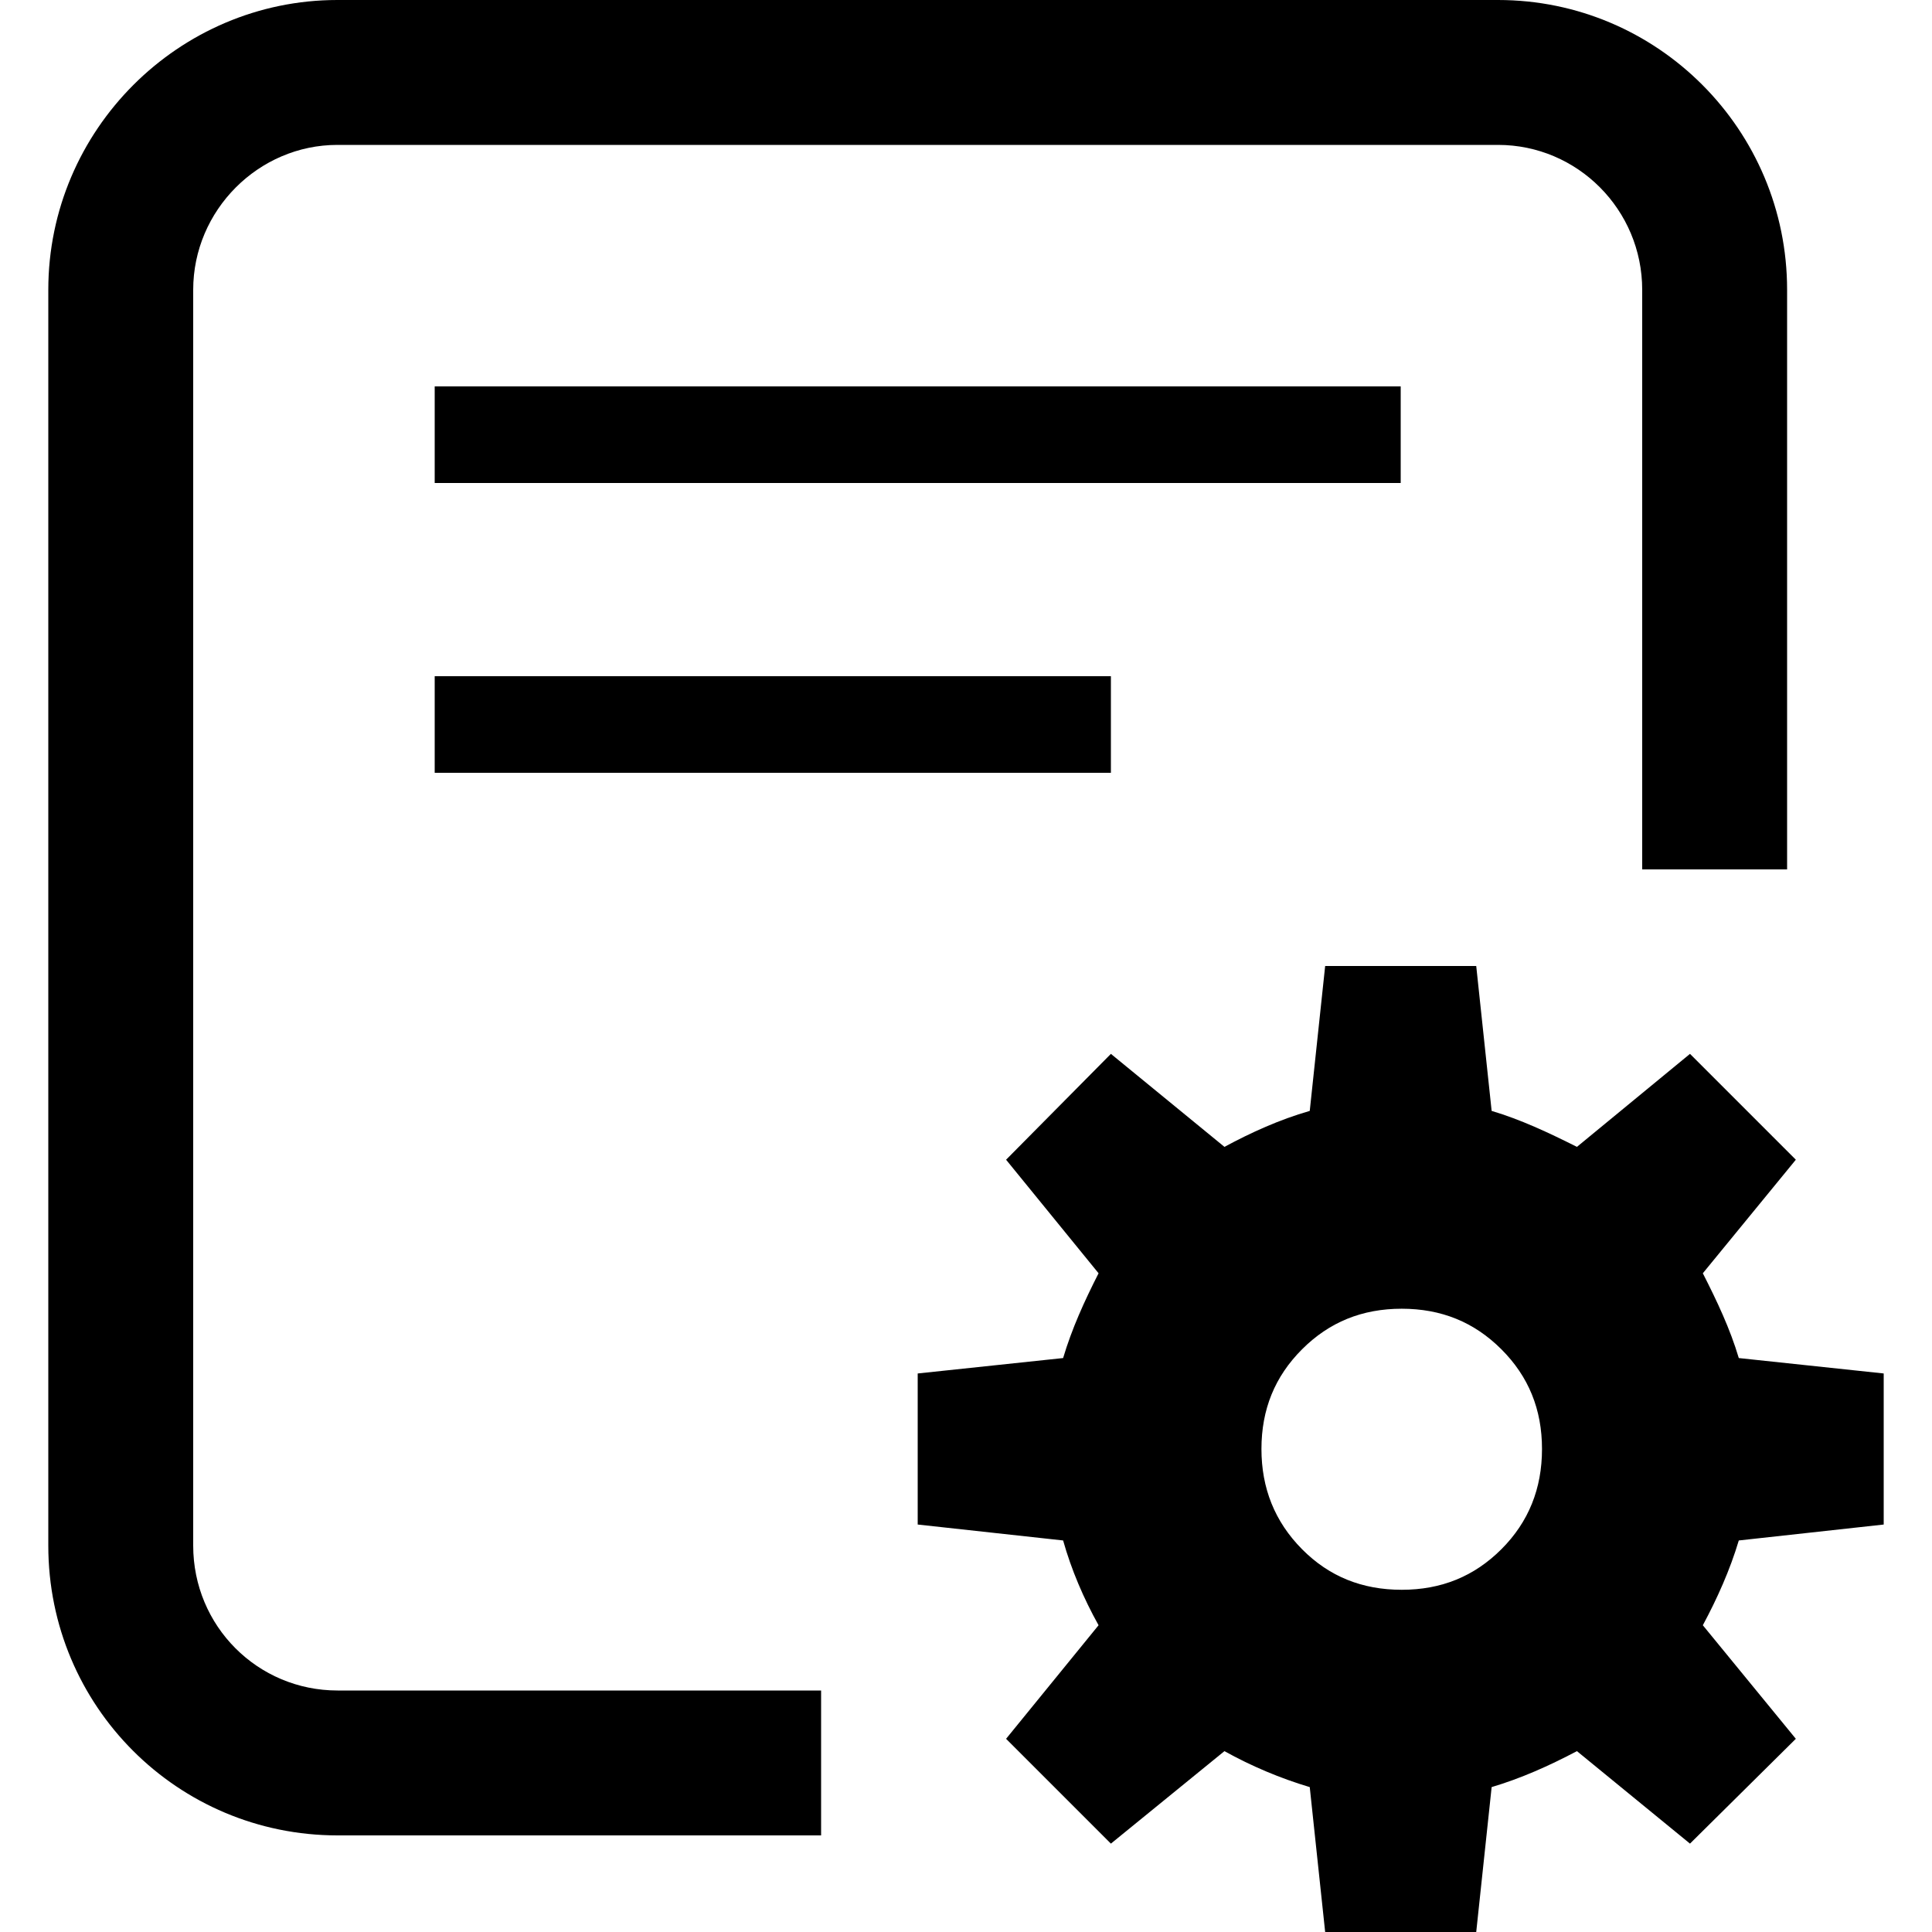
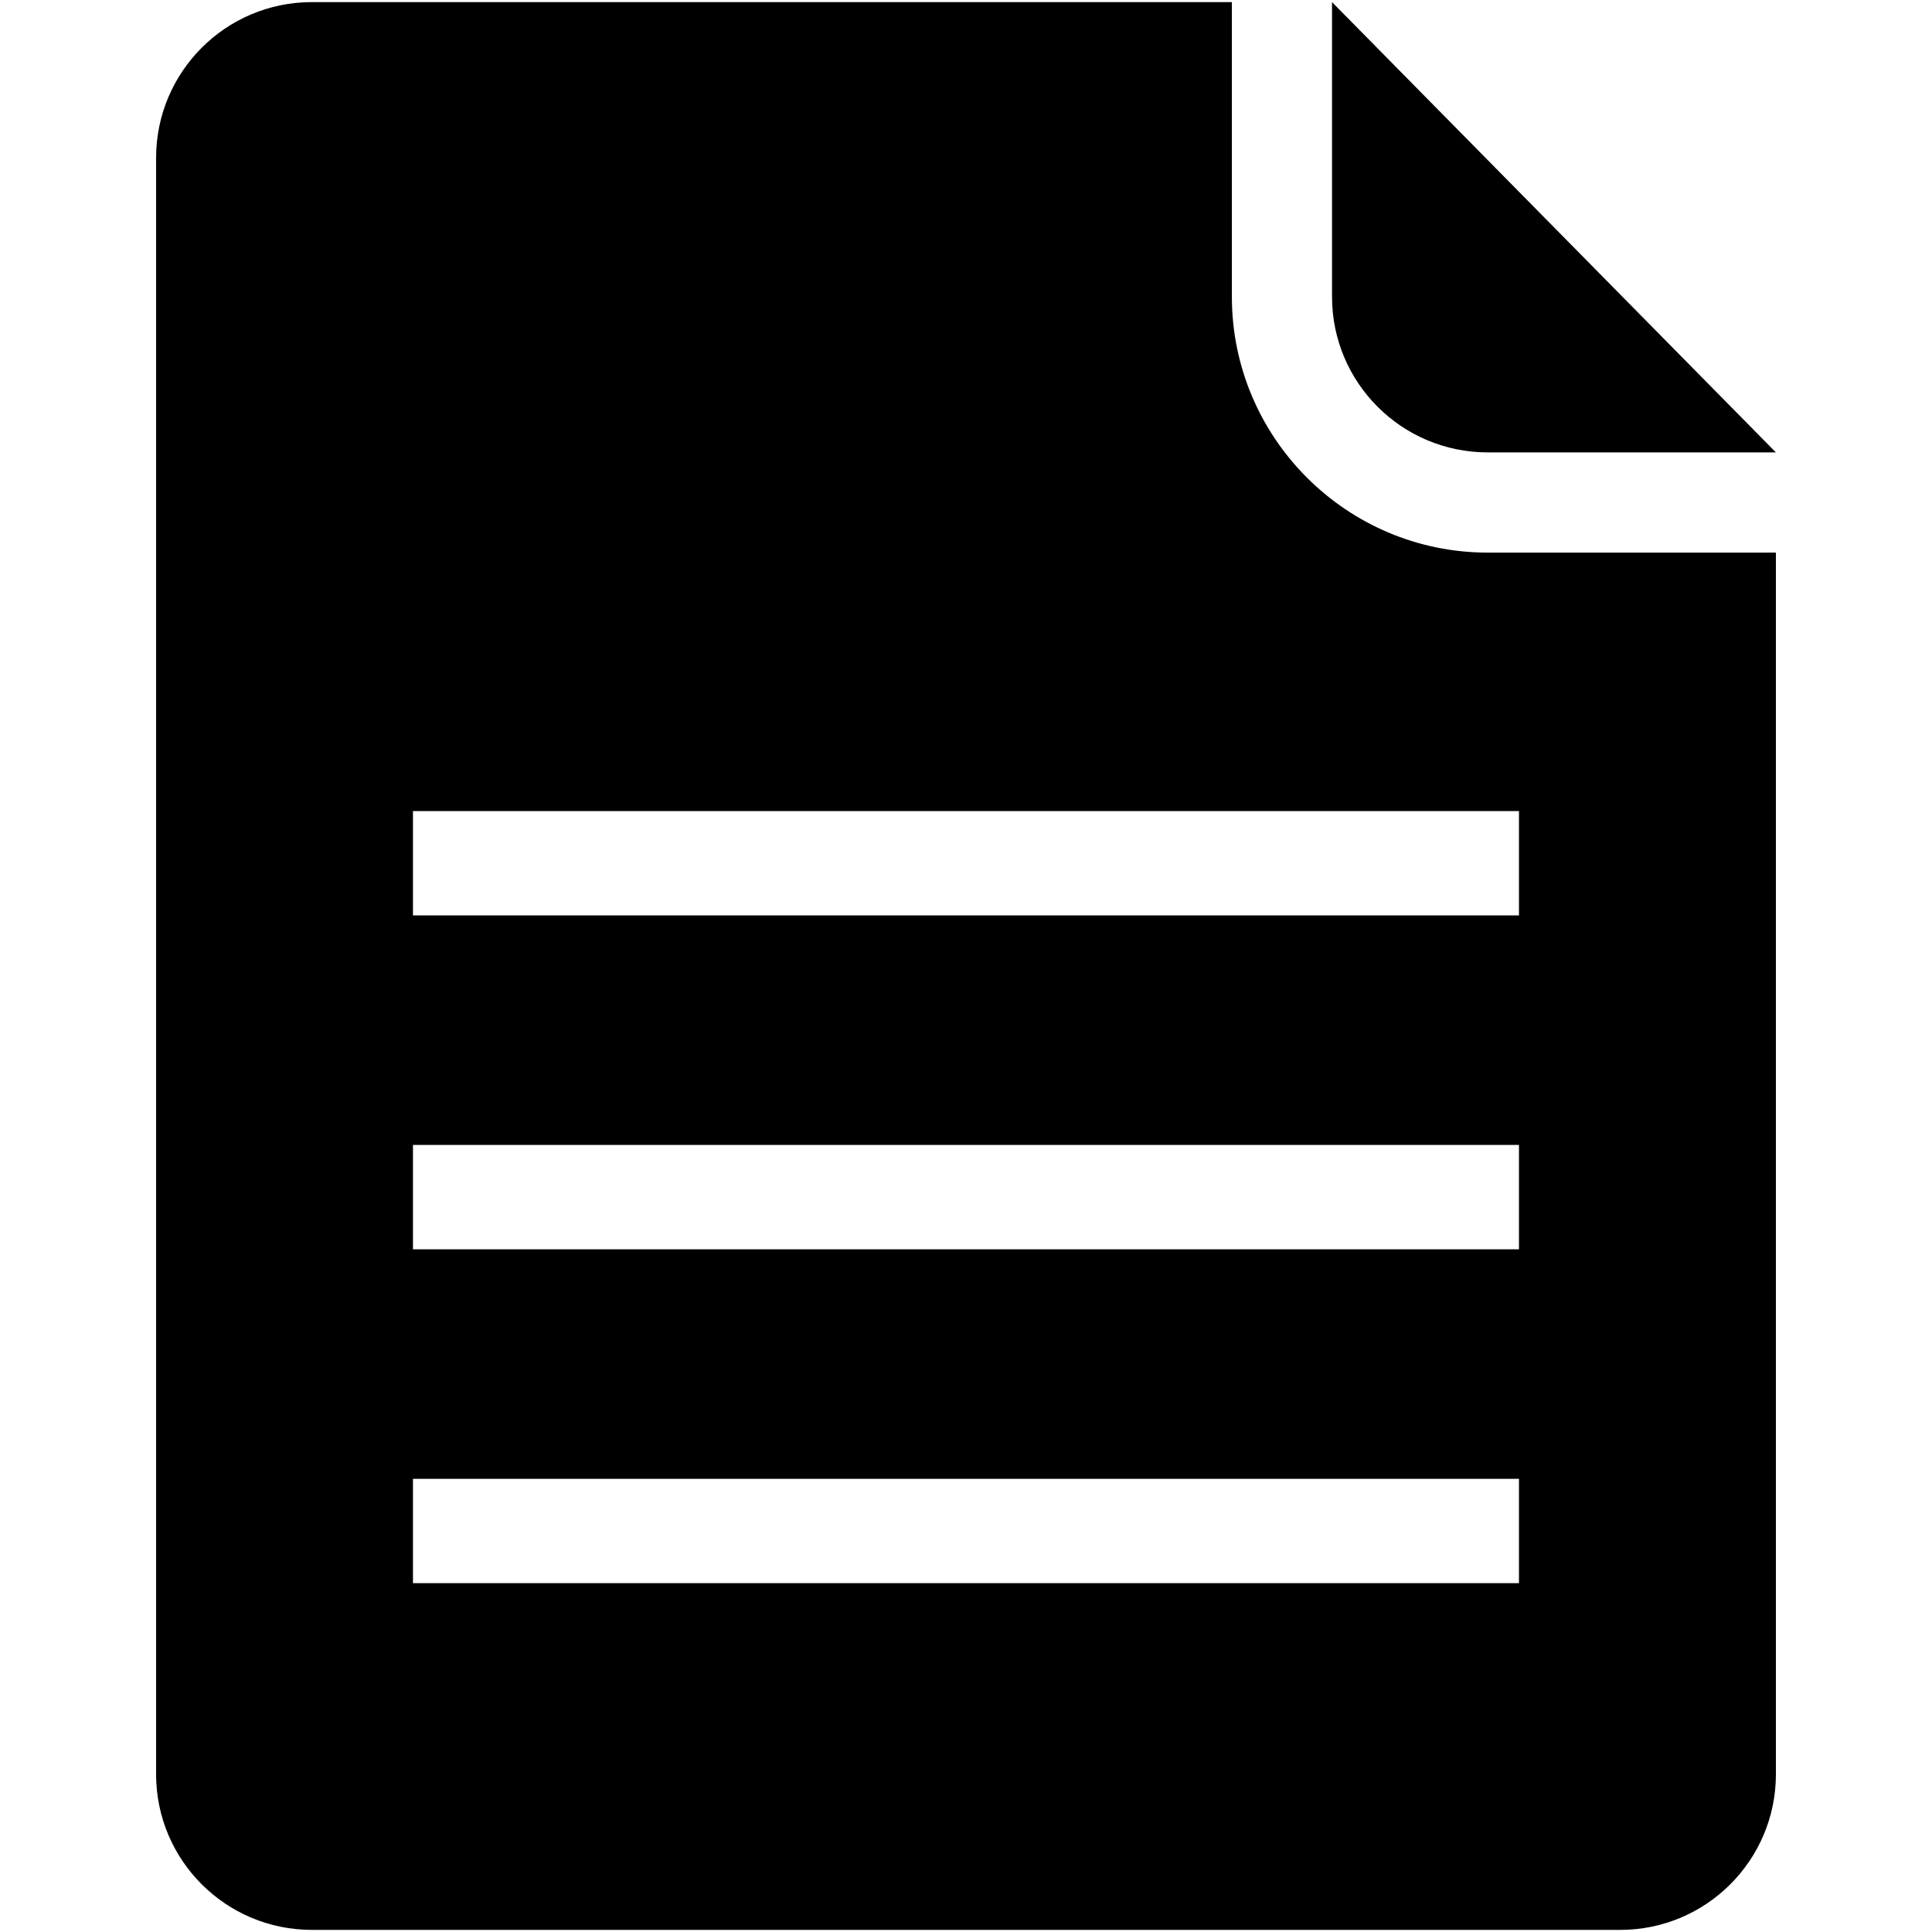
- <svg xmlns="http://www.w3.org/2000/svg" t="1576118690693" class="icon" viewBox="0 0 1024 1024" version="1.1" p-id="2201" width="200" height="200">
+ <svg xmlns="http://www.w3.org/2000/svg" t="1576157392191" class="icon" viewBox="0 0 1024 1024" version="1.1" p-id="2218" width="128" height="128">
  <defs>
    <style type="text/css" />
  </defs>
-   <path d="M947.2 460.8 947.2 153.605C947.2 68.846 878.602 0 793.982 0L178.818 0C94.87 0 25.6 68.772 25.6 153.606L25.6 819.194C25.6 904.395 94.252 972.8 178.938 972.8L435.2 972.8 435.2 896 178.938 896C136.542 896 102.4 861.854 102.4 819.194L102.4 153.606C102.4 111.428 137.045 76.8 178.818 76.8L793.982 76.8C836.111 76.8 870.4 111.187 870.4 153.605L870.4 460.8 947.2 460.8ZM230.4 204.8 742.4 204.8 742.4 256 230.4 256 230.4 204.8ZM230.4 358.4 588.8 358.4 588.8 409.6 230.4 409.6 230.4 358.4ZM582.265 861.413 533.243 921.601 588.801 977.158 648.983 928.137C663.146 936.035 678.669 942.571 694.192 947.201L702.363 1024 782.431 1024 790.602 947.201C806.125 942.571 820.832 936.035 835.81 928.137L895.727 977.158 951.829 921.601 902.535 861.413C910.161 847.252 916.969 832.001 921.598 816.477L998.4 808.034 998.4 727.966 921.598 719.796C916.969 704.273 910.161 689.839 902.535 674.86L951.829 614.673 895.727 558.571 835.81 607.864C820.56 600.238 806.125 593.43 790.602 588.8L782.432 512 702.363 512 694.193 588.8C678.125 593.43 663.146 600.239 648.984 607.864L588.801 558.571 533.244 614.673 582.266 674.86C574.64 689.839 568.103 704.273 563.474 719.796L486.4 727.966 486.4 808.034 563.473 816.477C567.831 832 574.368 847.252 582.265 861.413ZM668.592 768C668.592 747.03 675.674 729.601 690.108 715.167 704.542 700.733 721.972 693.651 742.942 693.651 763.912 693.651 781.343 700.733 795.777 715.167 810.212 729.601 817.292 747.03 817.292 768 817.292 788.971 810.211 806.673 795.777 821.107 781.343 835.541 763.912 842.621 742.942 842.621 721.972 842.621 704.473 835.608 690.108 821.107 675.605 806.469 668.592 788.699 668.592 768L668.592 768Z" p-id="2202" />
+   <path d="M788.551 292.895c-74.801 0-135.633-60.832-135.633-135.605v-156.171h-487.636c-45.595 0-82.548 36.982-82.548 82.549v856.719c0 45.567 36.955 82.493 82.548 82.493h693.46c45.571 0 82.523-36.926 82.523-82.493v-647.493h-152.714zM805.084 839.116h-586.199v-55.301h586.199v55.301zM805.084 662.15h-586.199v-55.301h586.199v55.301zM805.084 485.184h-586.199v-55.301h586.199v55.301z" p-id="2219" />
+   <path d="M706.002 1.119v156.171c0 45.567 36.955 82.493 82.549 82.493h152.714l-235.263-238.662z" p-id="2220" />
</svg>
